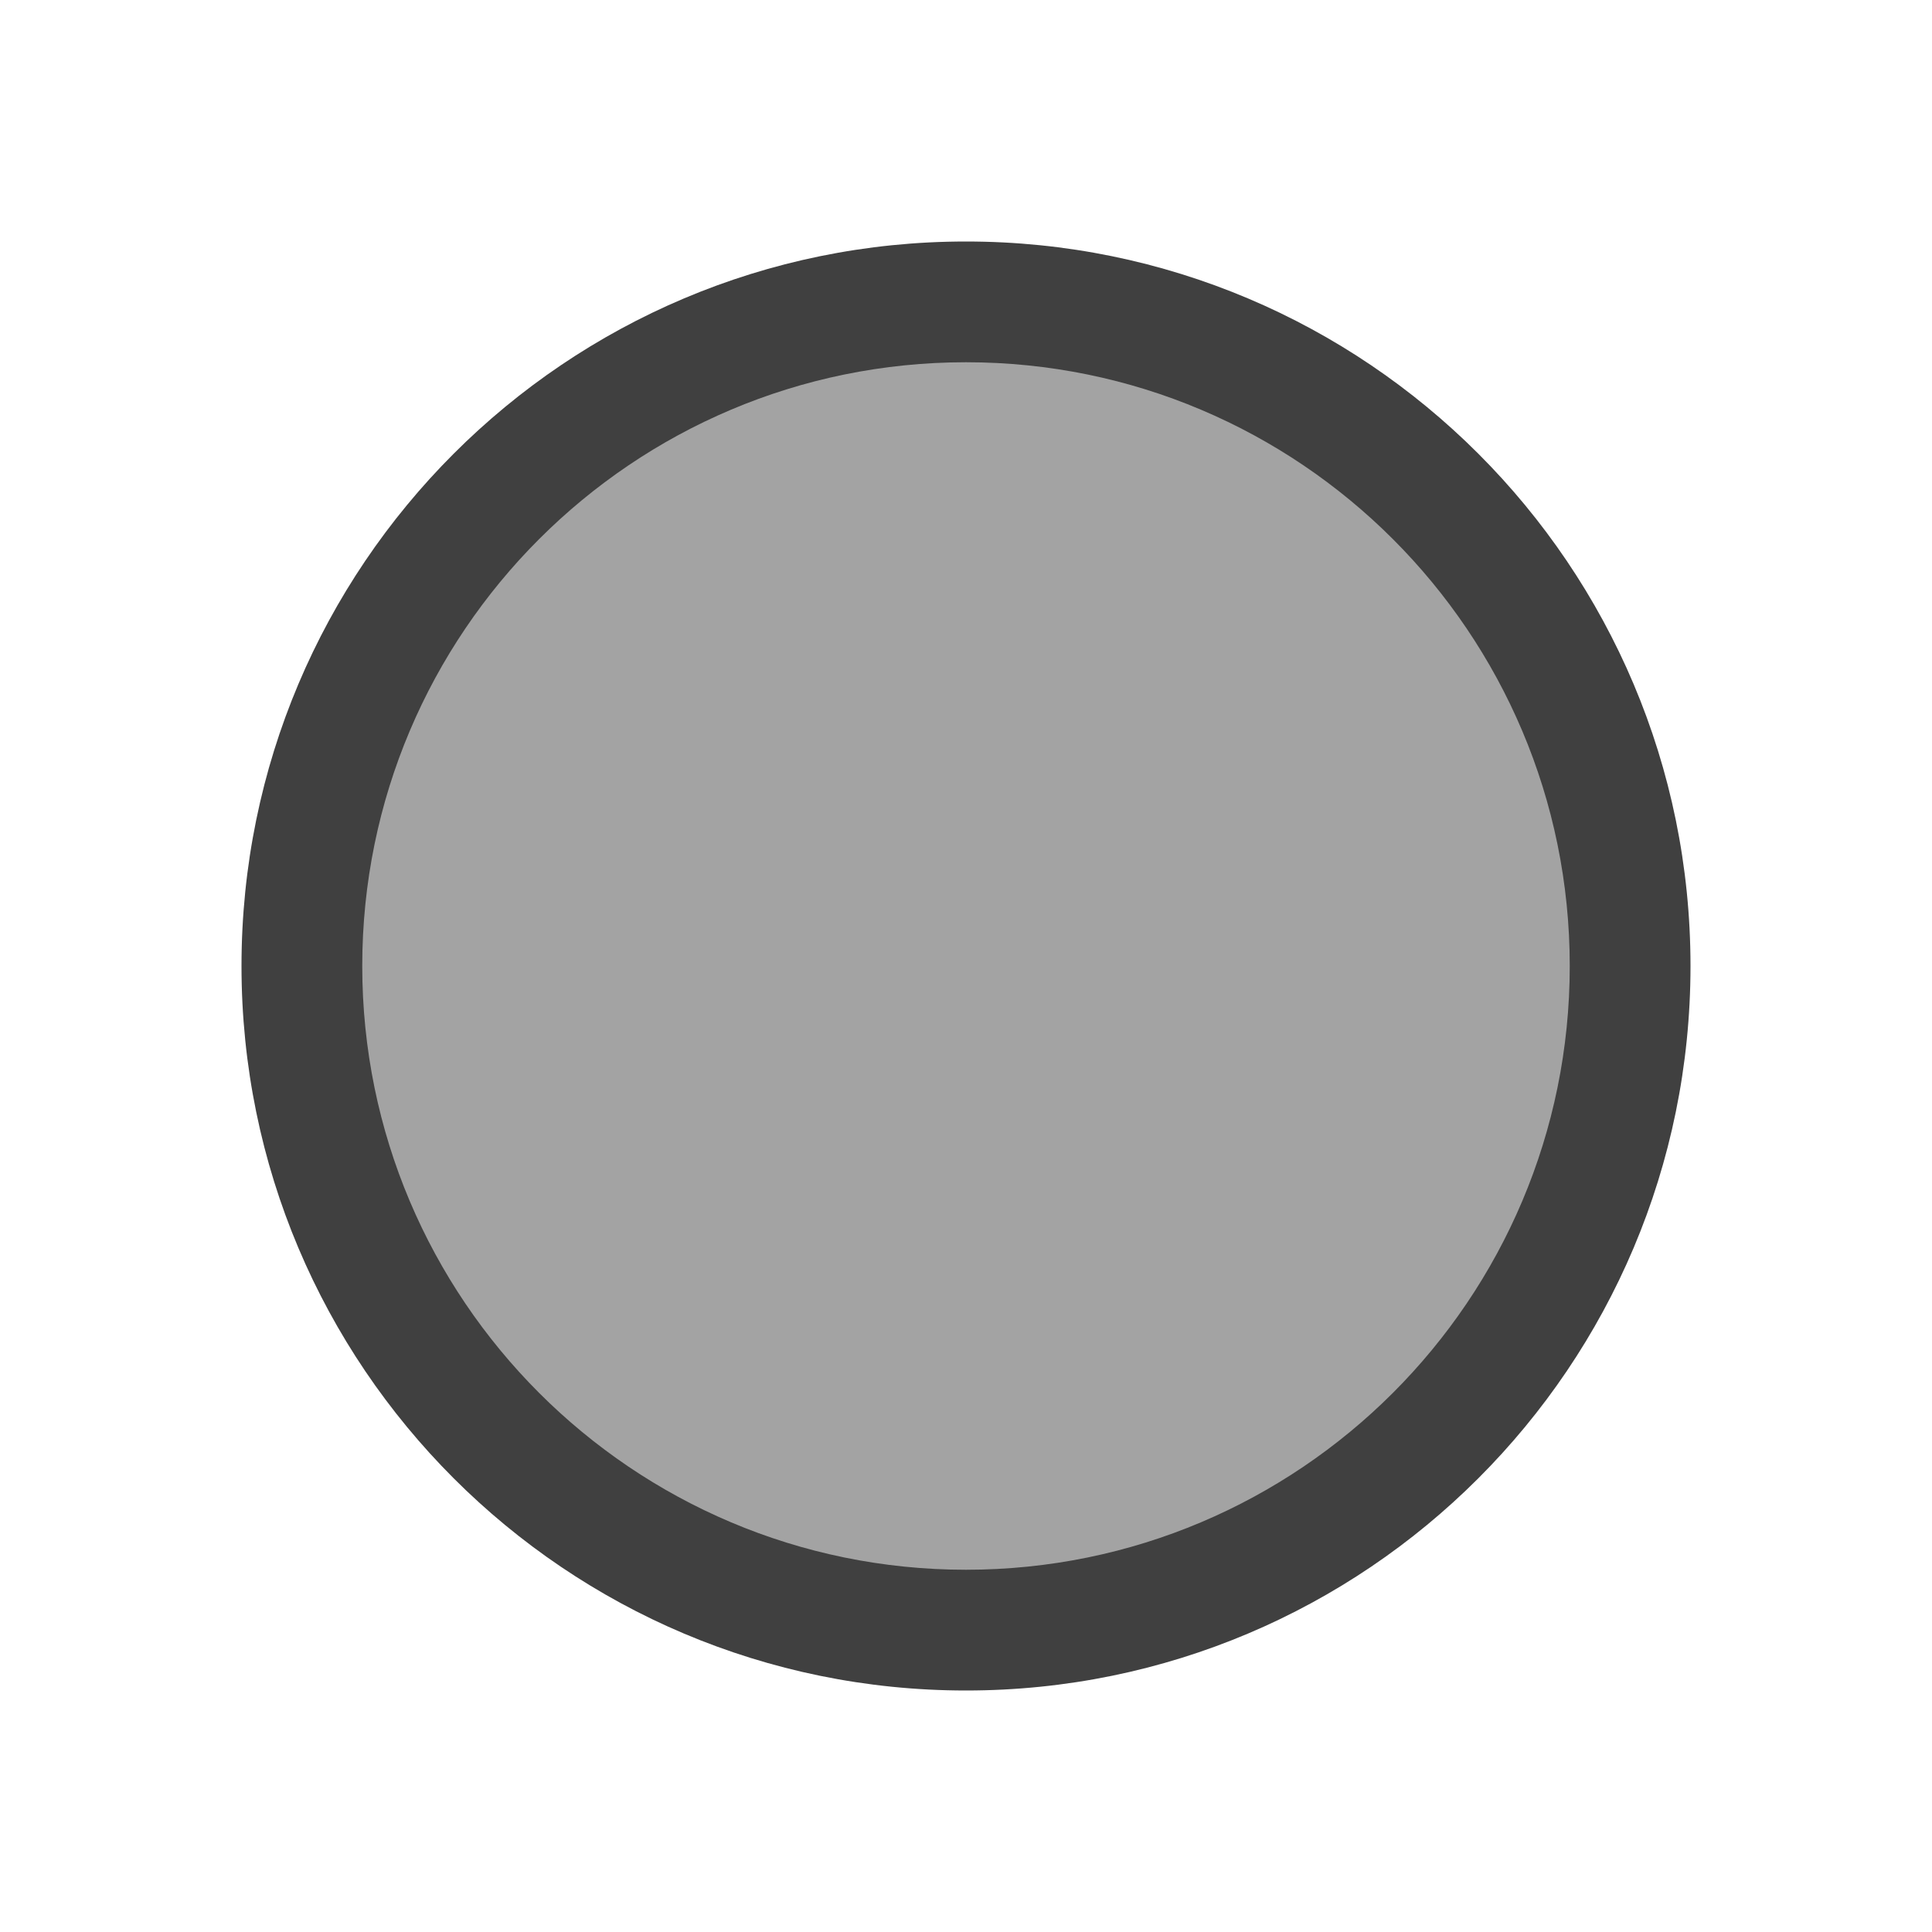
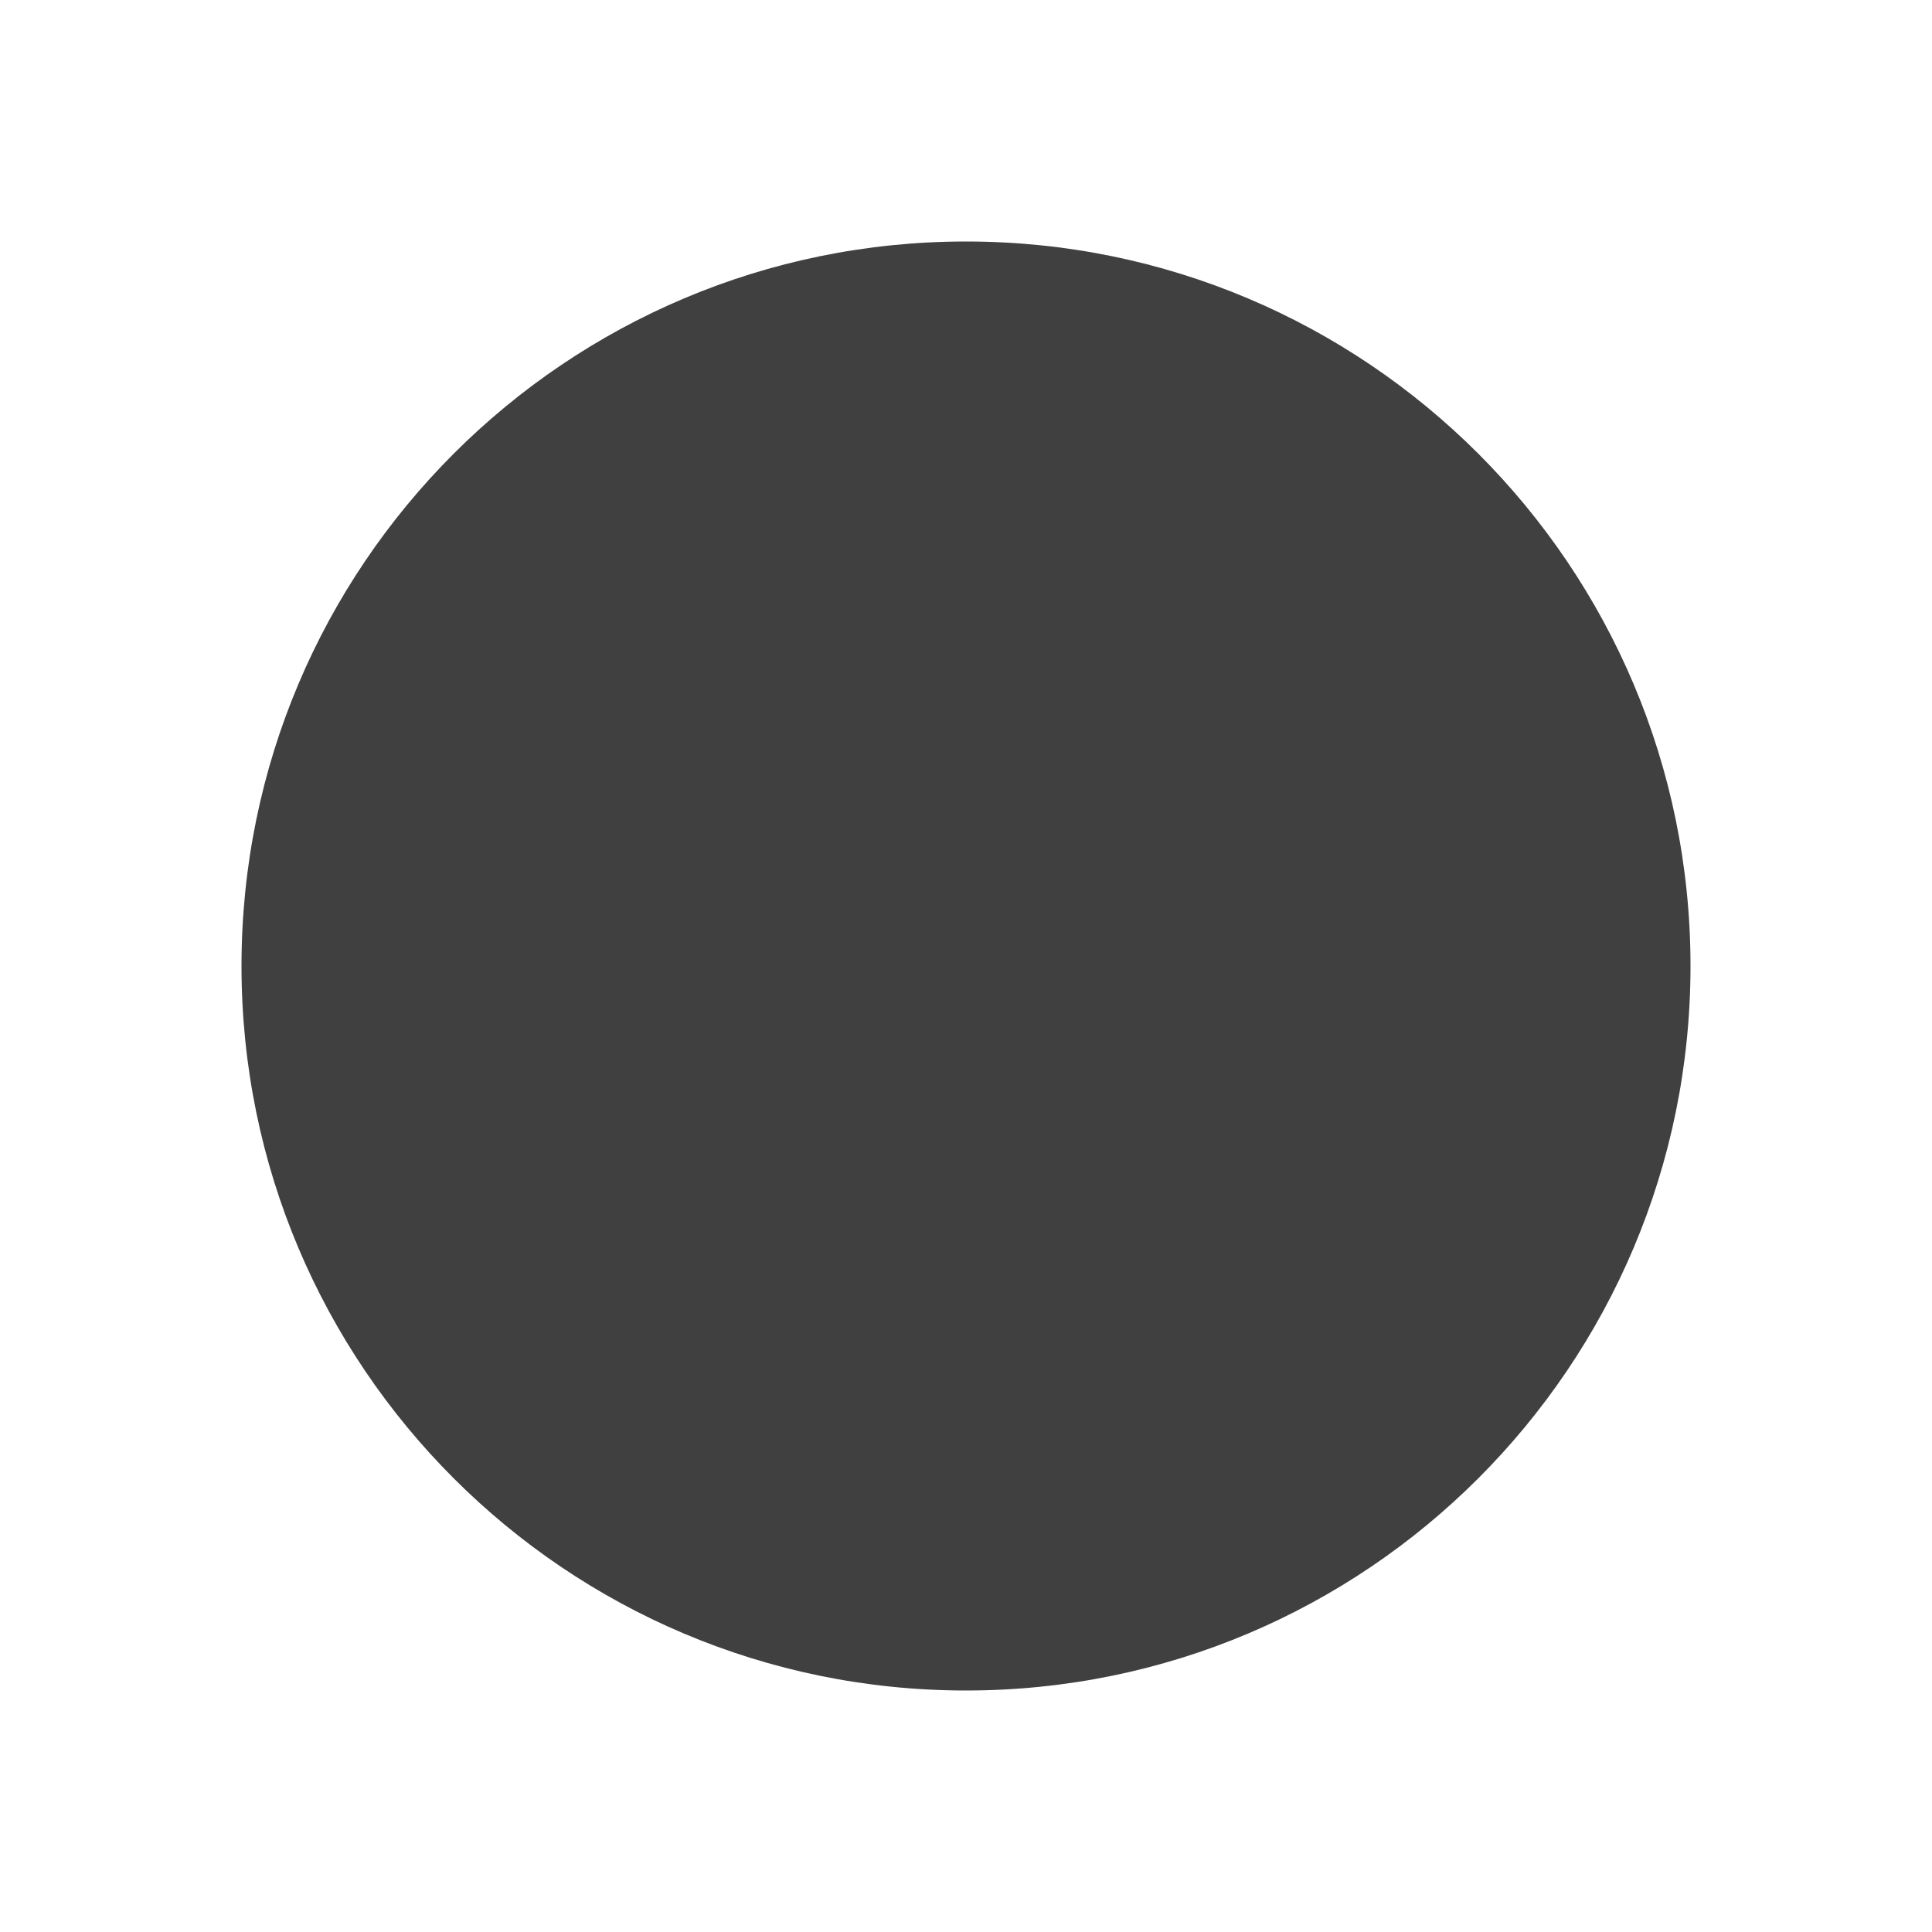
<svg xmlns="http://www.w3.org/2000/svg" version="1.1" id="Layer_1" x="0px" y="0px" width="16px" height="16px" viewBox="0 0 16 16" enable-background="new 0 0 16 16" xml:space="preserve">
  <g id="icon">
-     <path d="M13.5,8c0,3.038,-2.462,5.5,-5.5,5.5s-5.5,-2.462,-5.5,-5.5s2.462,-5.5,5.5,-5.5S13.5,4.962,13.5,8z" id="b" fill="#A3A3A3" />
+     <path d="M13.5,8c0,3.038,-2.462,5.5,-5.5,5.5s-5.5,-2.462,-5.5,-5.5s2.462,-5.5,5.5,-5.5S13.5,4.962,13.5,8z" id="b" fill="#404040" />
    <path d="M8,14c3.314,0,6,-2.686,6,-6c0,-3.314,-2.686,-6,-6,-6c-3.314,0,-6,2.686,-6,6C2,11.314,4.686,14,8,14zM8,13c-2.761,0,-5,-2.239,-5,-5c0,-2.761,2.239,-5,5,-5c2.761,0,5,2.239,5,5C13,10.761,10.761,13,8,13z" fill="#404040" />
  </g>
</svg>
